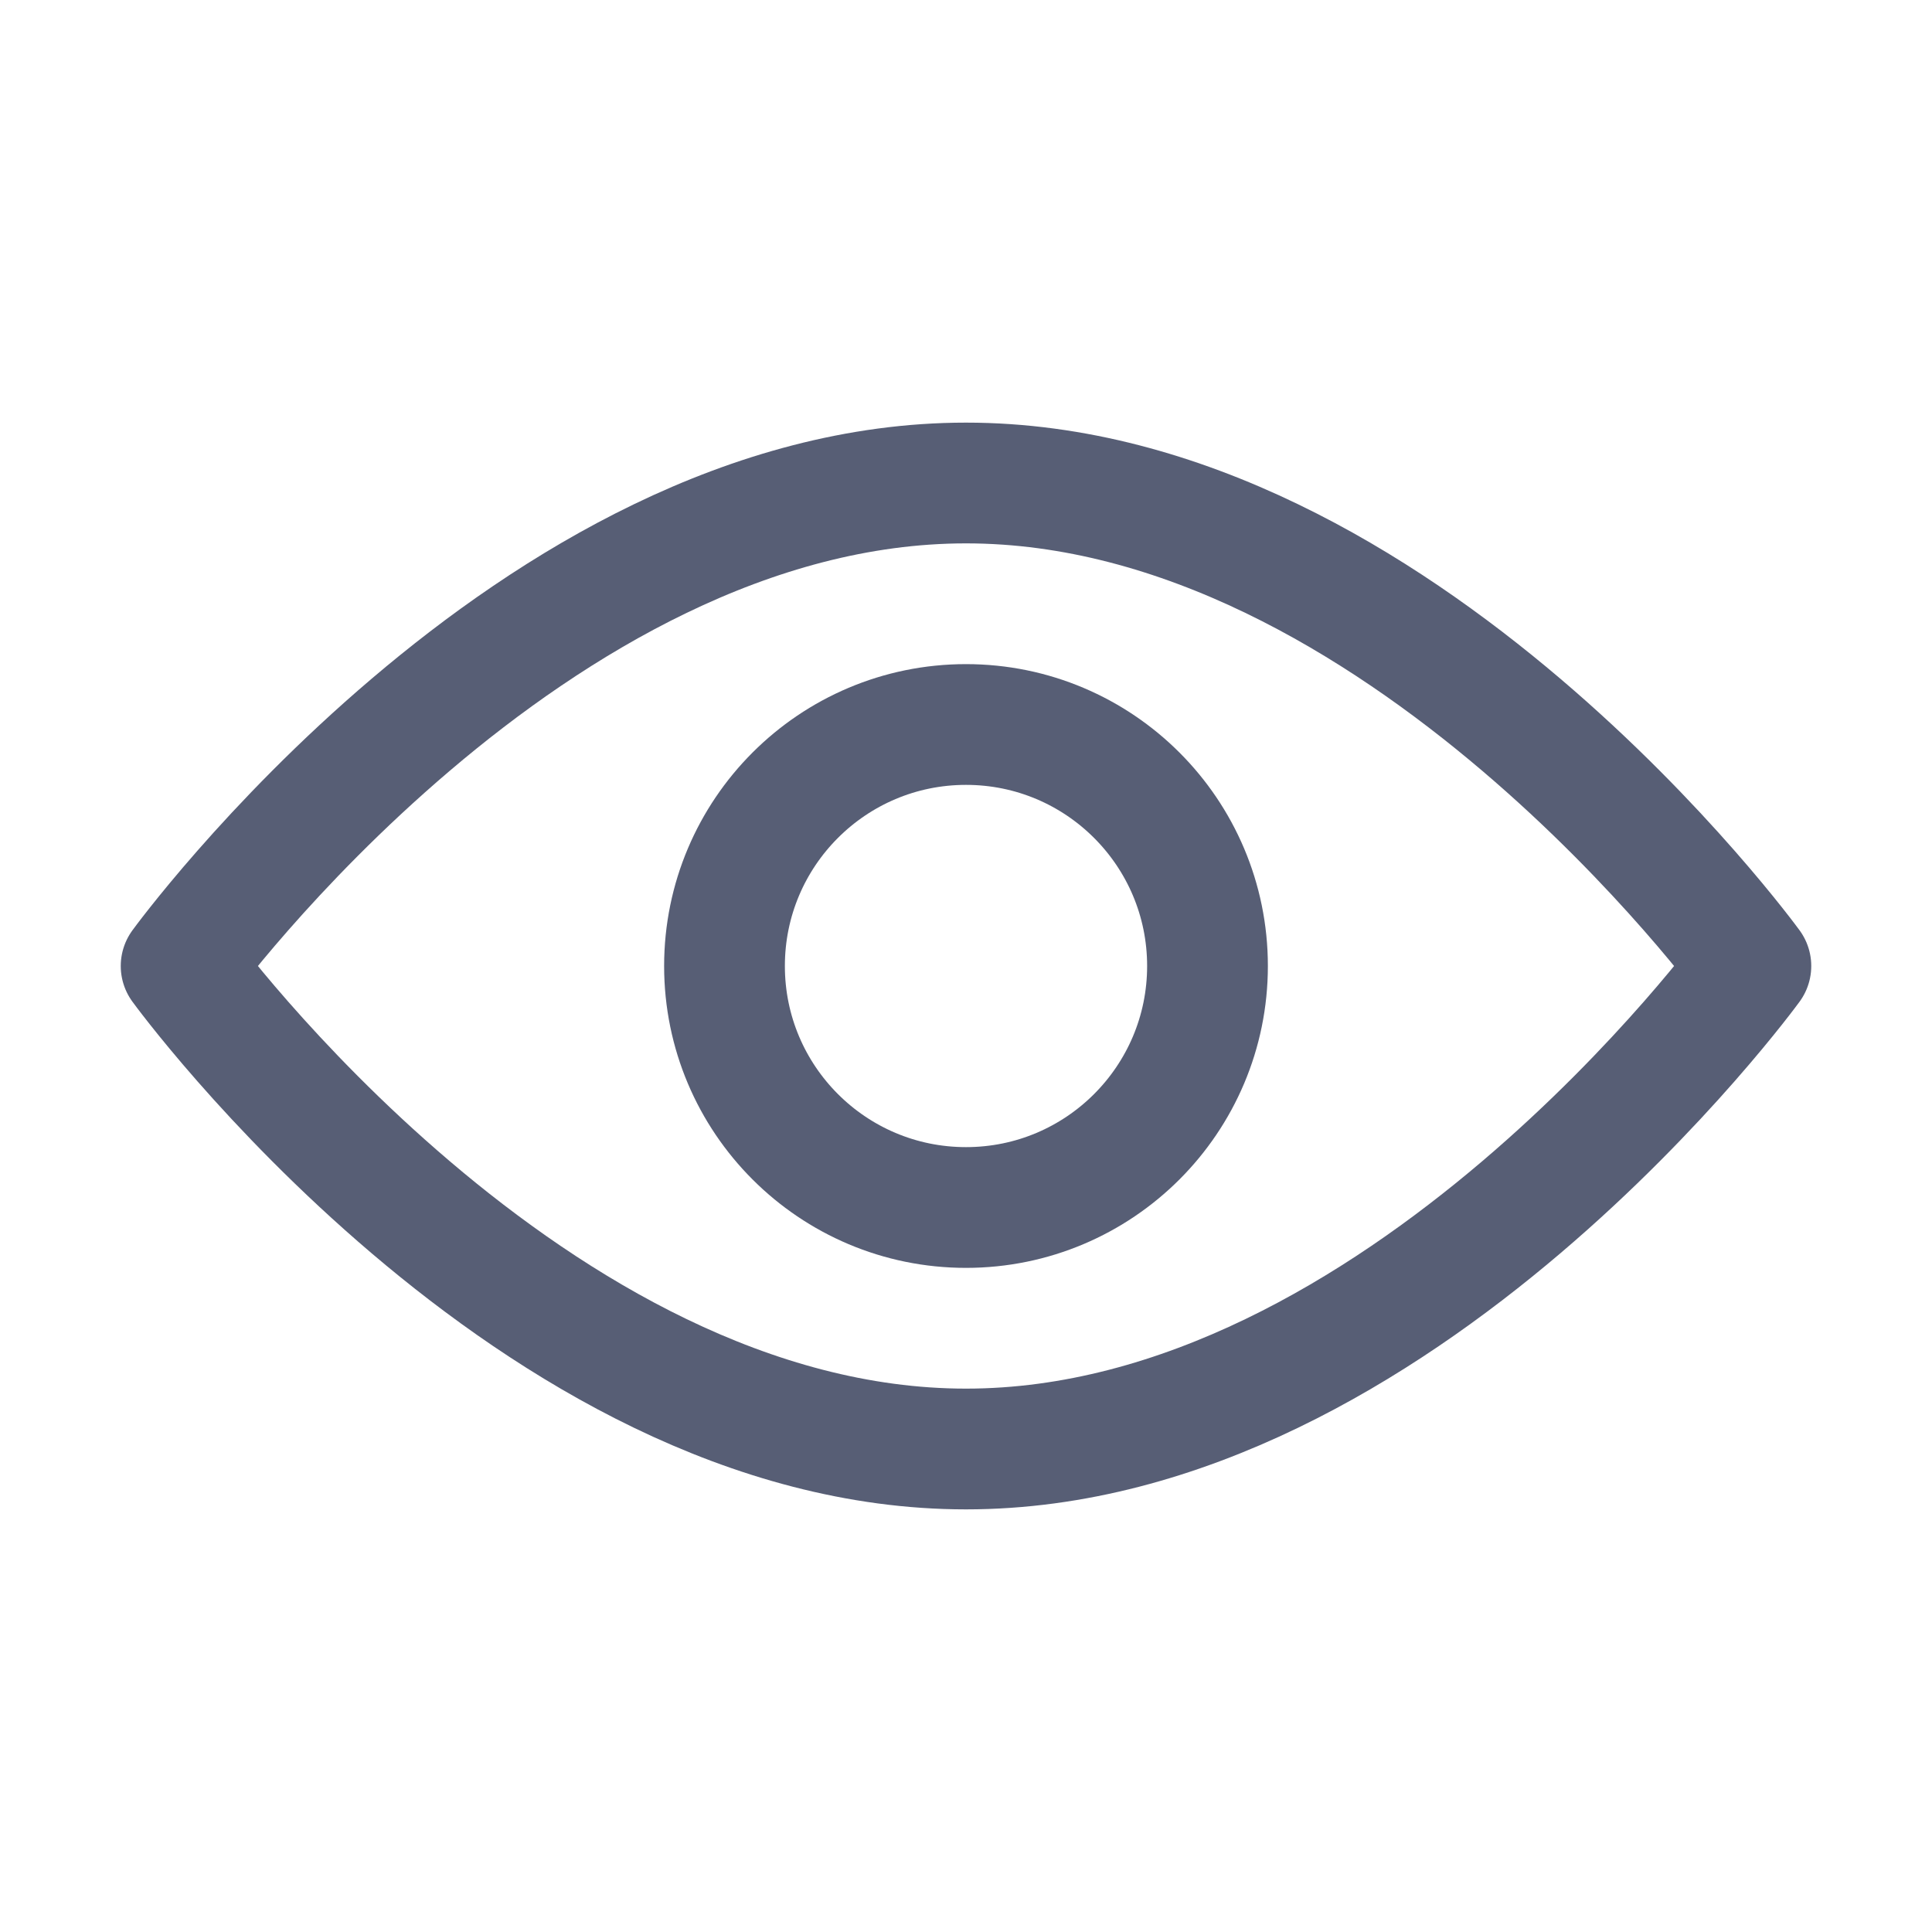
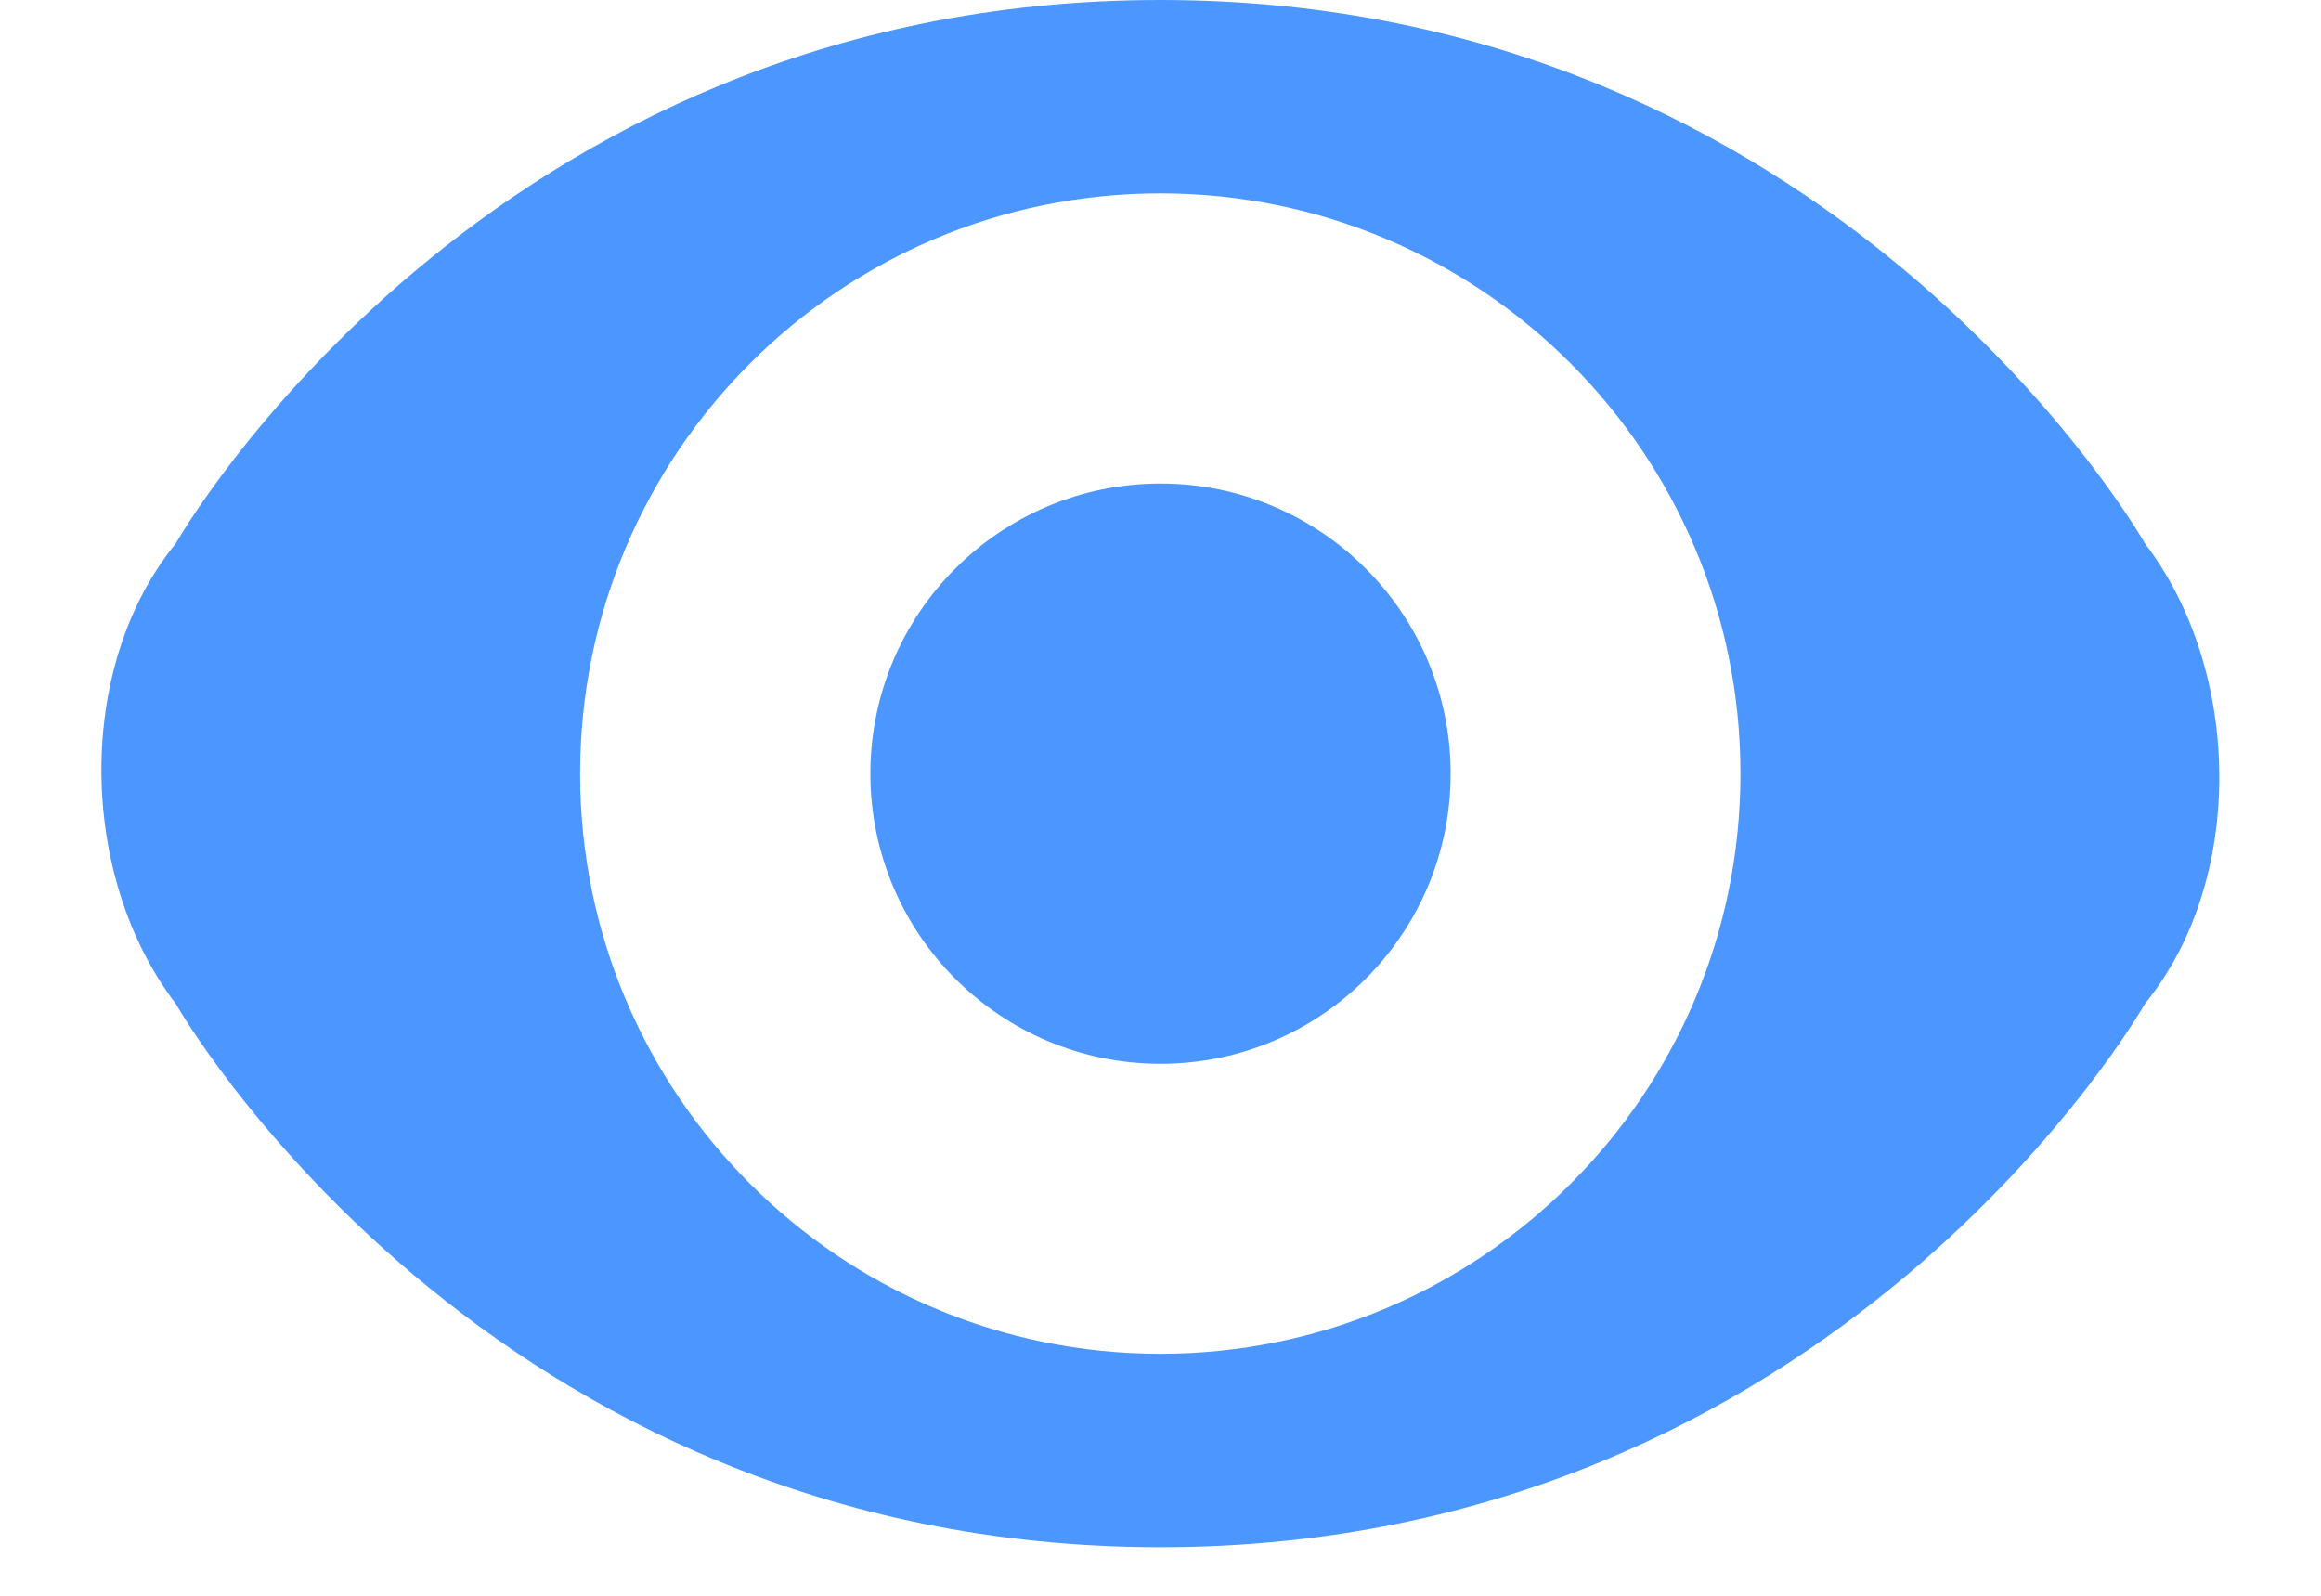
- <svg xmlns="http://www.w3.org/2000/svg" id="Layer_1" data-name="Layer 1" viewBox="0 0 16 16">
-   <defs>
-     <style>.cls-1{fill:none;stroke:#575e75;stroke-linecap:round;stroke-linejoin:round}</style>
-   </defs>
-   <path class="cls-1" d="M14.5 8s-2.91 4-6.5 4-6.5-4-6.5-4S4.41 4 8 4s6.5 4 6.5 4z" />
-   <circle class="cls-1" cx="8" cy="8" r="2" />
+ <svg xmlns="http://www.w3.org/2000/svg" width="16px" height="11px" viewBox="0 0 16 11" version="1.1">
+   <defs />
+   <g id="Page-1" stroke="none" stroke-width="1" fill="none" fill-rule="evenodd">
+     <g id="Desktop---1280x720" transform="translate(-843, -523)" fill-rule="nonzero" fill="#4C97FF">
+       <g id="Sprite-Area" transform="translate(792, 460)">
+         <g id="Sprite-Info">
+           <g id="show-toggle" transform="translate(12, 52)">
+             <g id="show-option" transform="translate(31, 0)">
+               <g id="show-icon-active" transform="translate(8, 11)">
+                 <path d="M14.787,3.747 C15.456,4.623 15.483,6.063 14.787,6.918 C14.787,6.918 12.665,10.665 7.999,10.665 C3.333,10.665 1.211,6.918 1.211,6.918 C0.542,6.042 0.515,4.602 1.211,3.747 C1.211,3.747 3.333,3.80948559e-16 7.999,0 C12.665,0 14.787,3.747 14.787,3.747 Z M7.999,9.332 C10.208,9.332 11.998,7.541 11.998,5.333 C11.998,3.124 10.208,1.333 7.999,1.333 C5.79,1.333 3.999,3.124 3.999,5.333 C3.999,7.541 5.79,9.332 7.999,9.332 Z" id="Combined-Shape" />
+                 <circle id="Oval" cx="8" cy="5.333" r="2" />
+               </g>
+             </g>
+           </g>
+         </g>
+       </g>
+     </g>
+   </g>
</svg>
